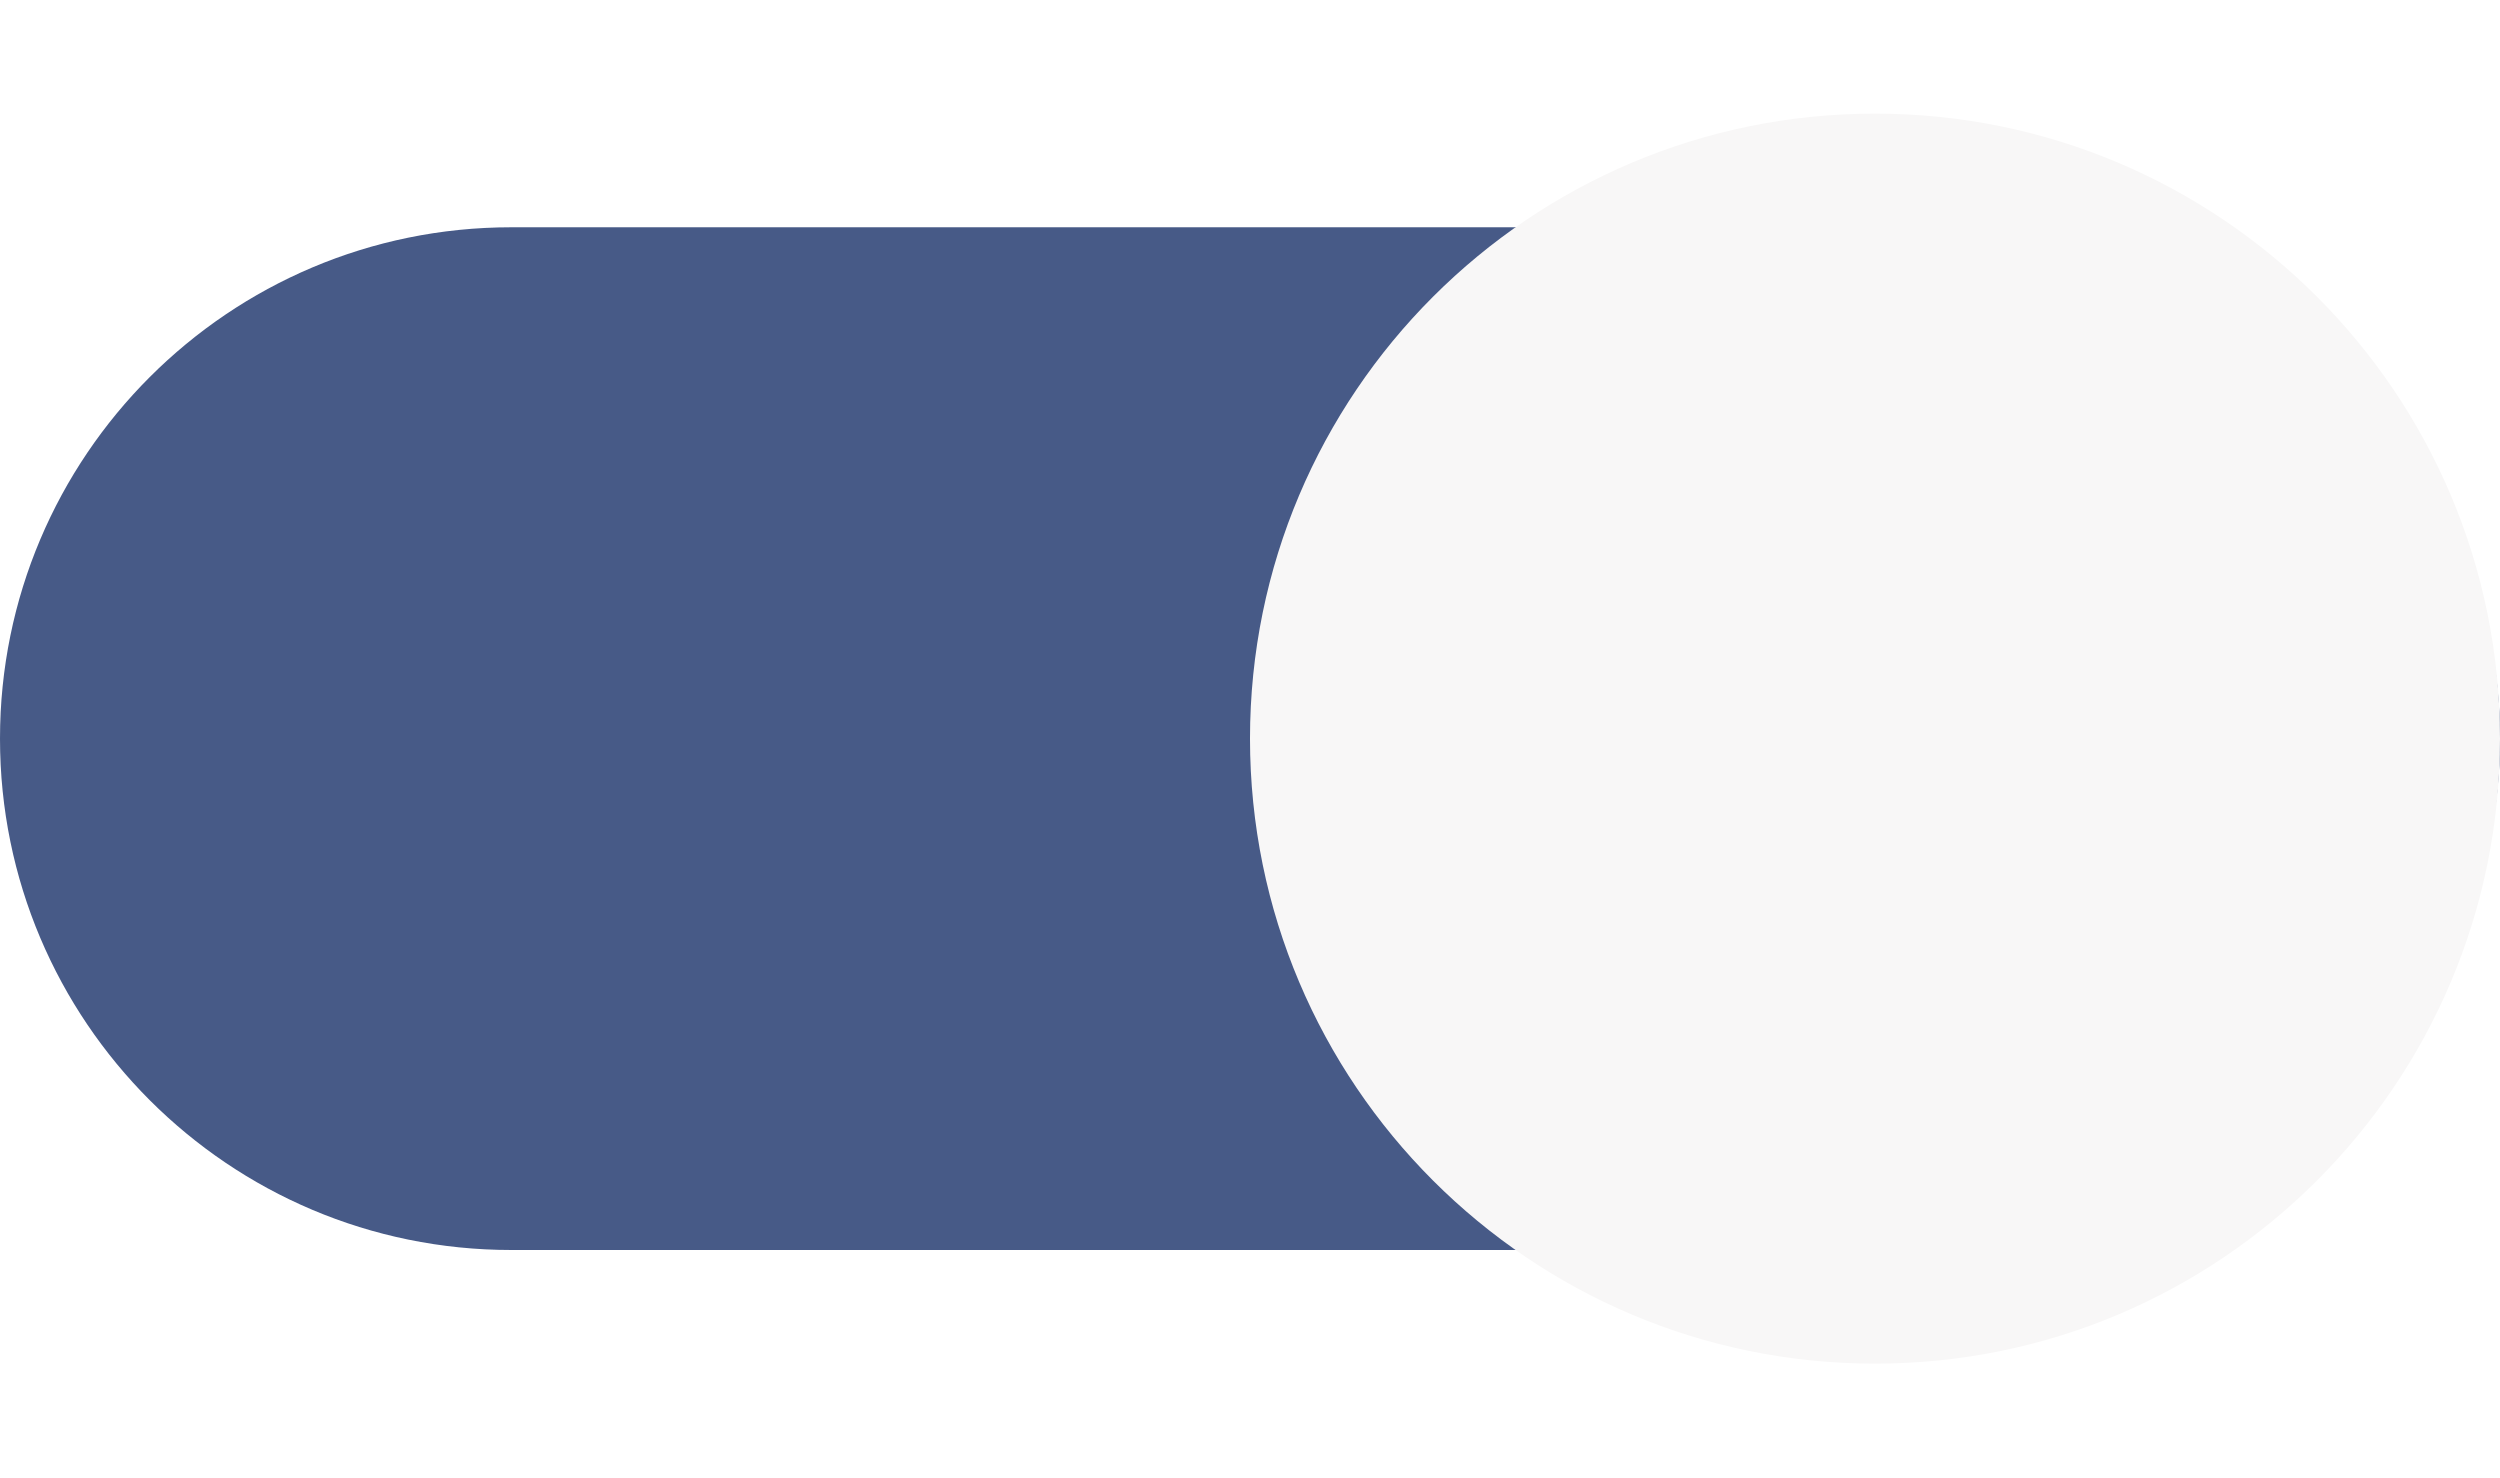
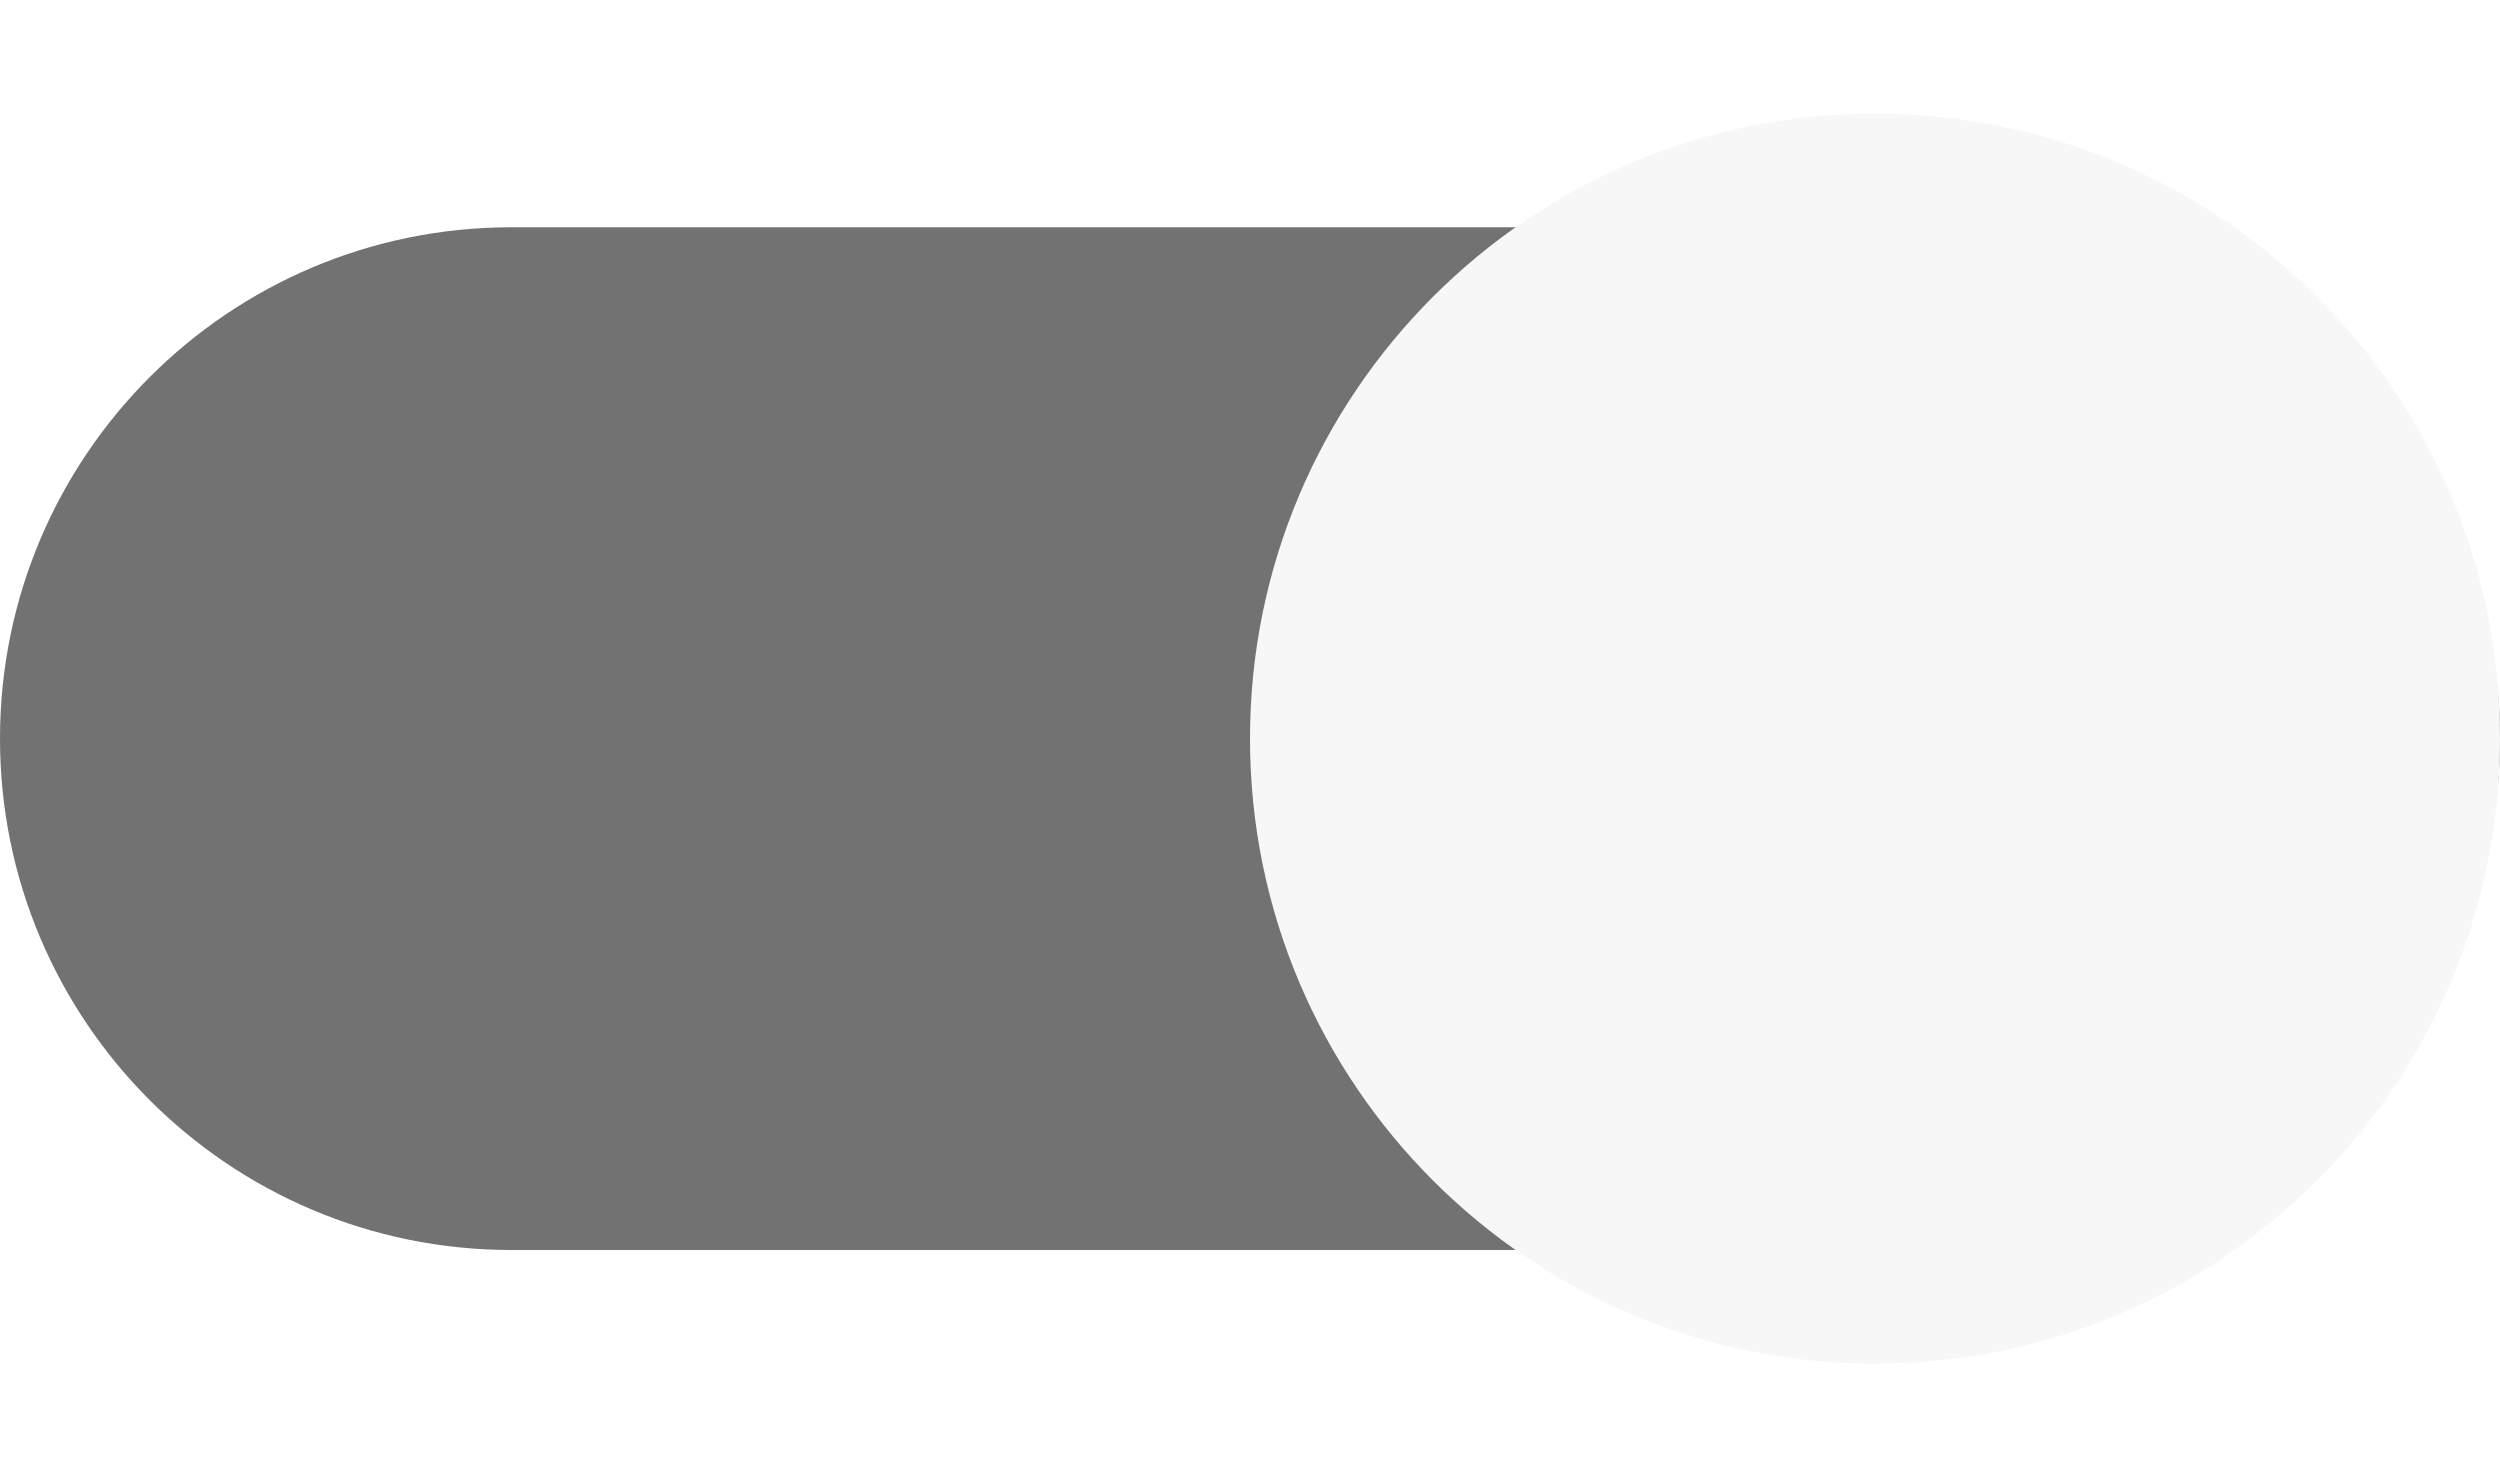
<svg xmlns="http://www.w3.org/2000/svg" viewBox="0 0 44 26">
  <g>
-     <rect y="4" width="44" height="18" rx="9" ry="9" style="fill:#263d72d8;stroke:none;stroke-width:1;marker:none" />
+     <rect y="4" width="44" height="18" rx="9" ry="9" style="fill:#595959d8;stroke:none;stroke-width:1;marker:none" />
    <rect x="22" y="2" width="22" height="22" rx="11" ry="11" fill="#f8f7f7" />
  </g>
</svg>
